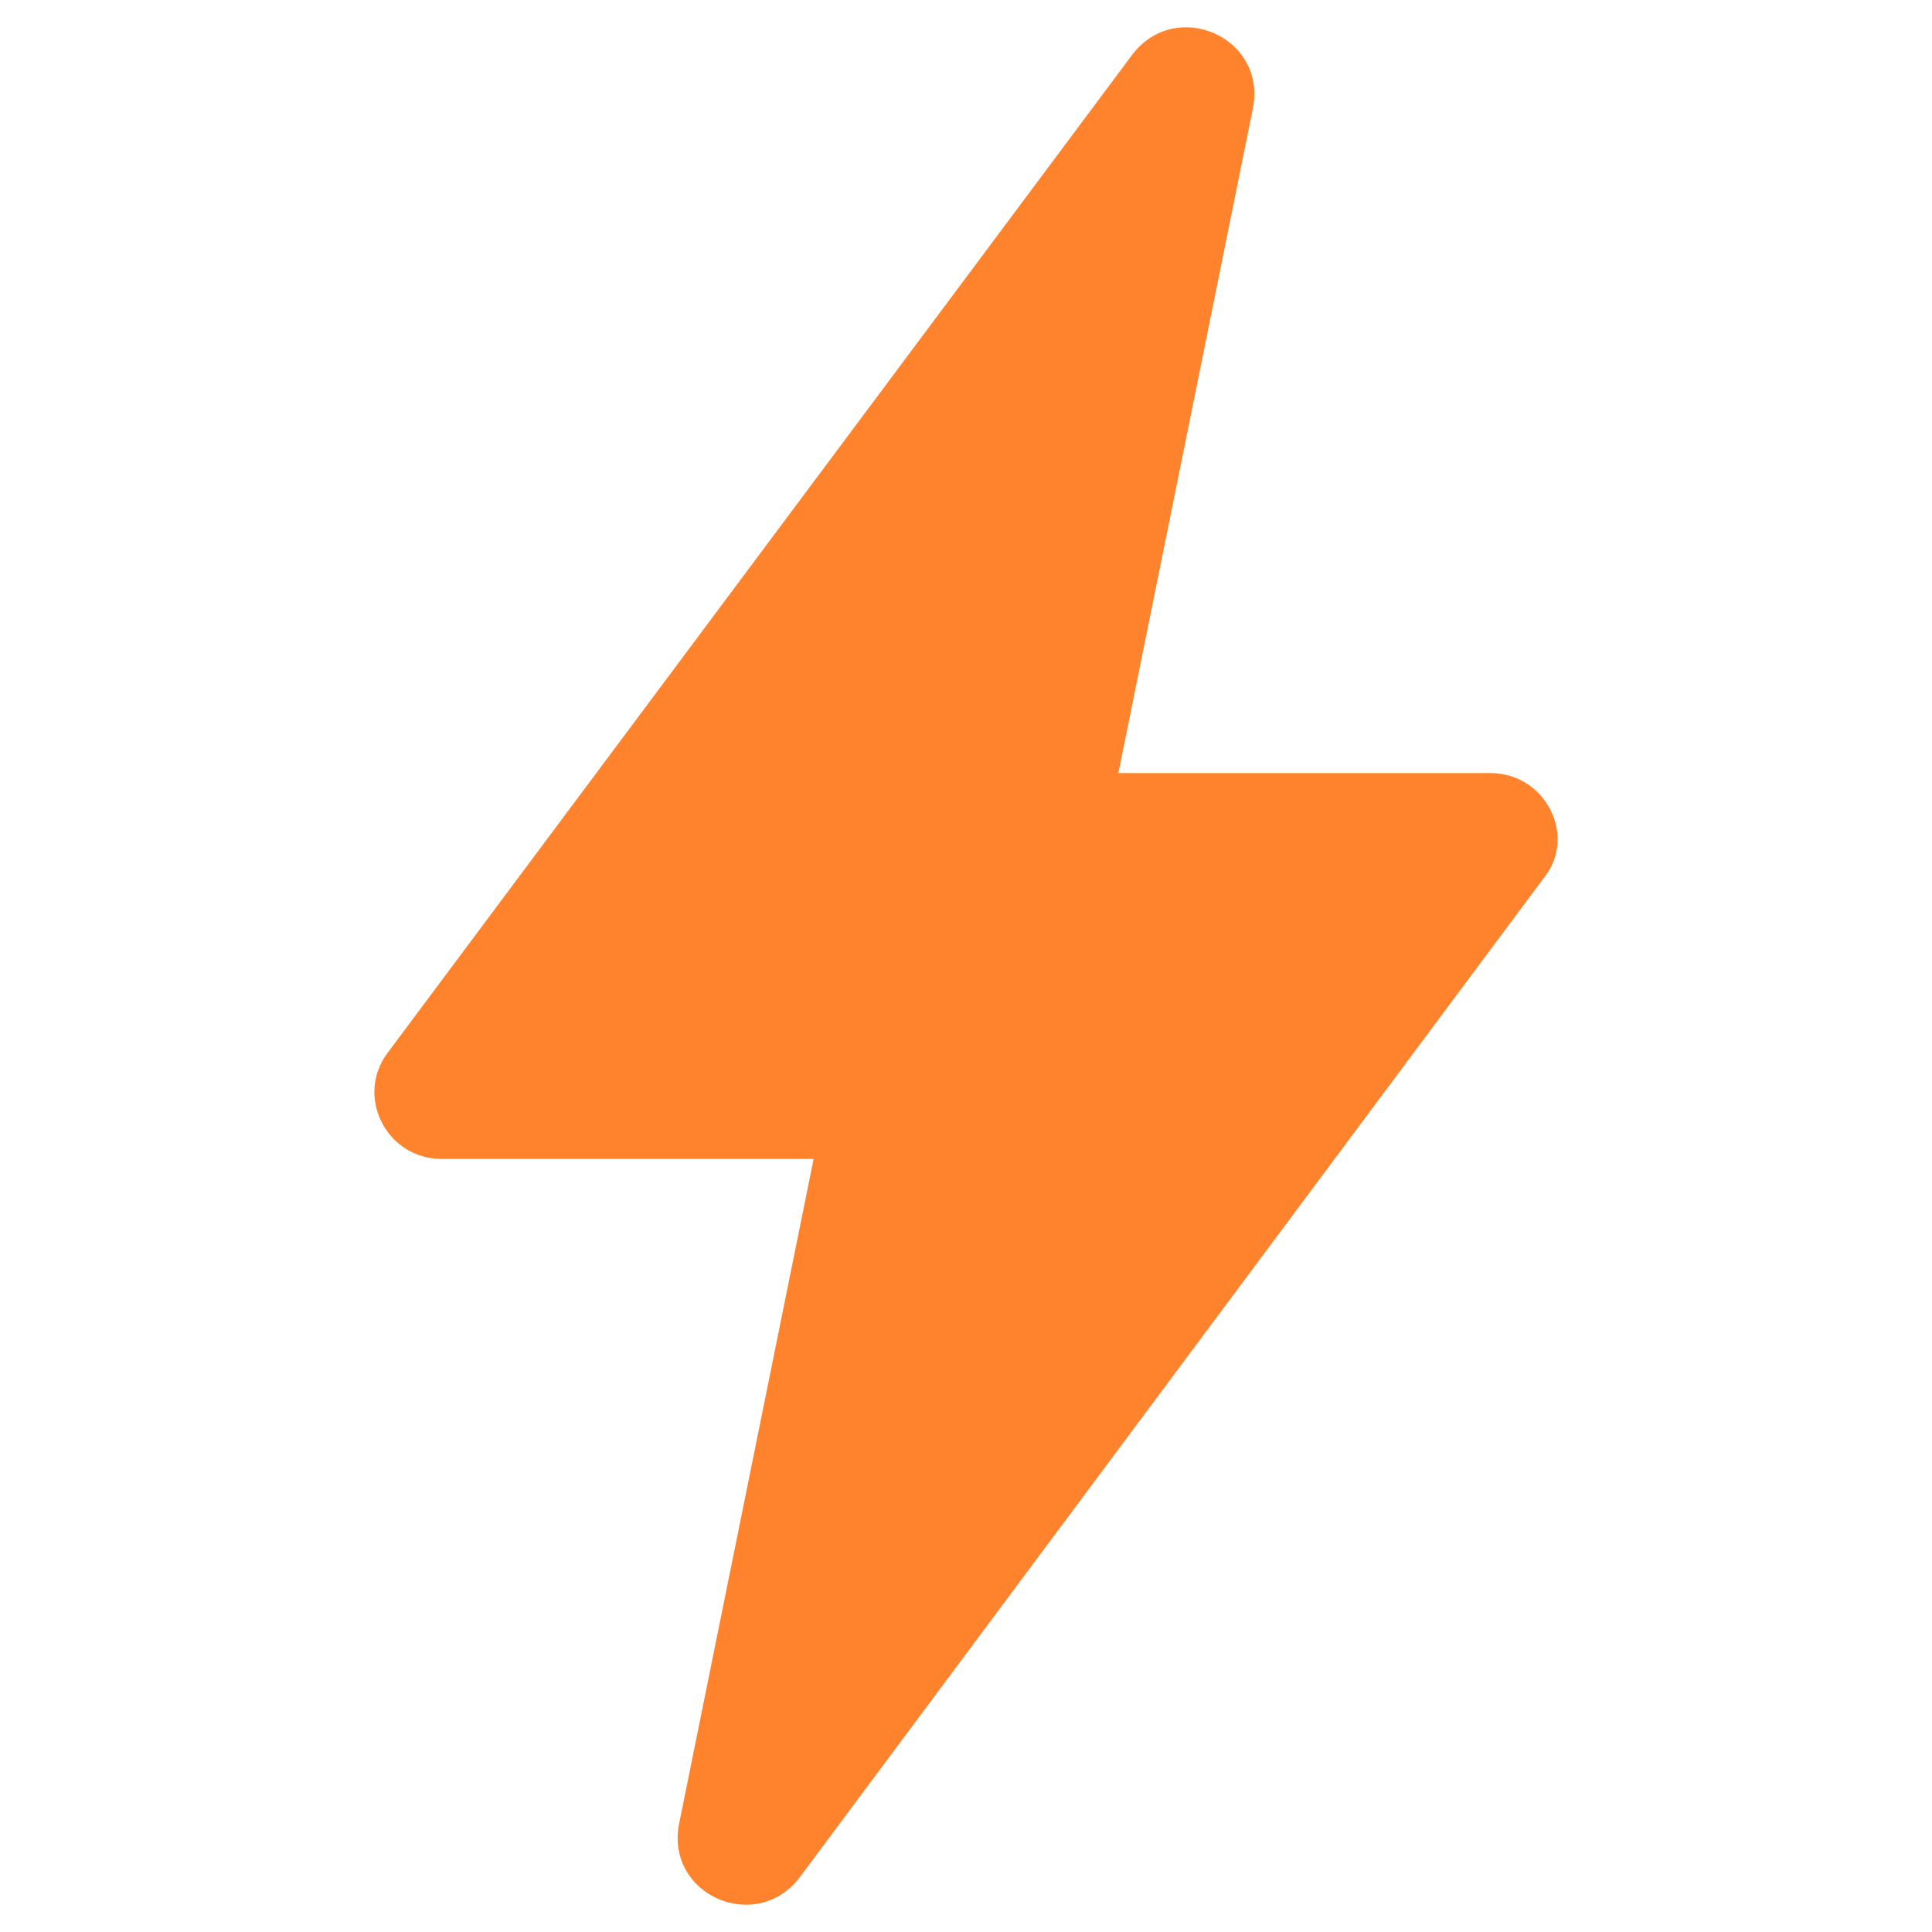
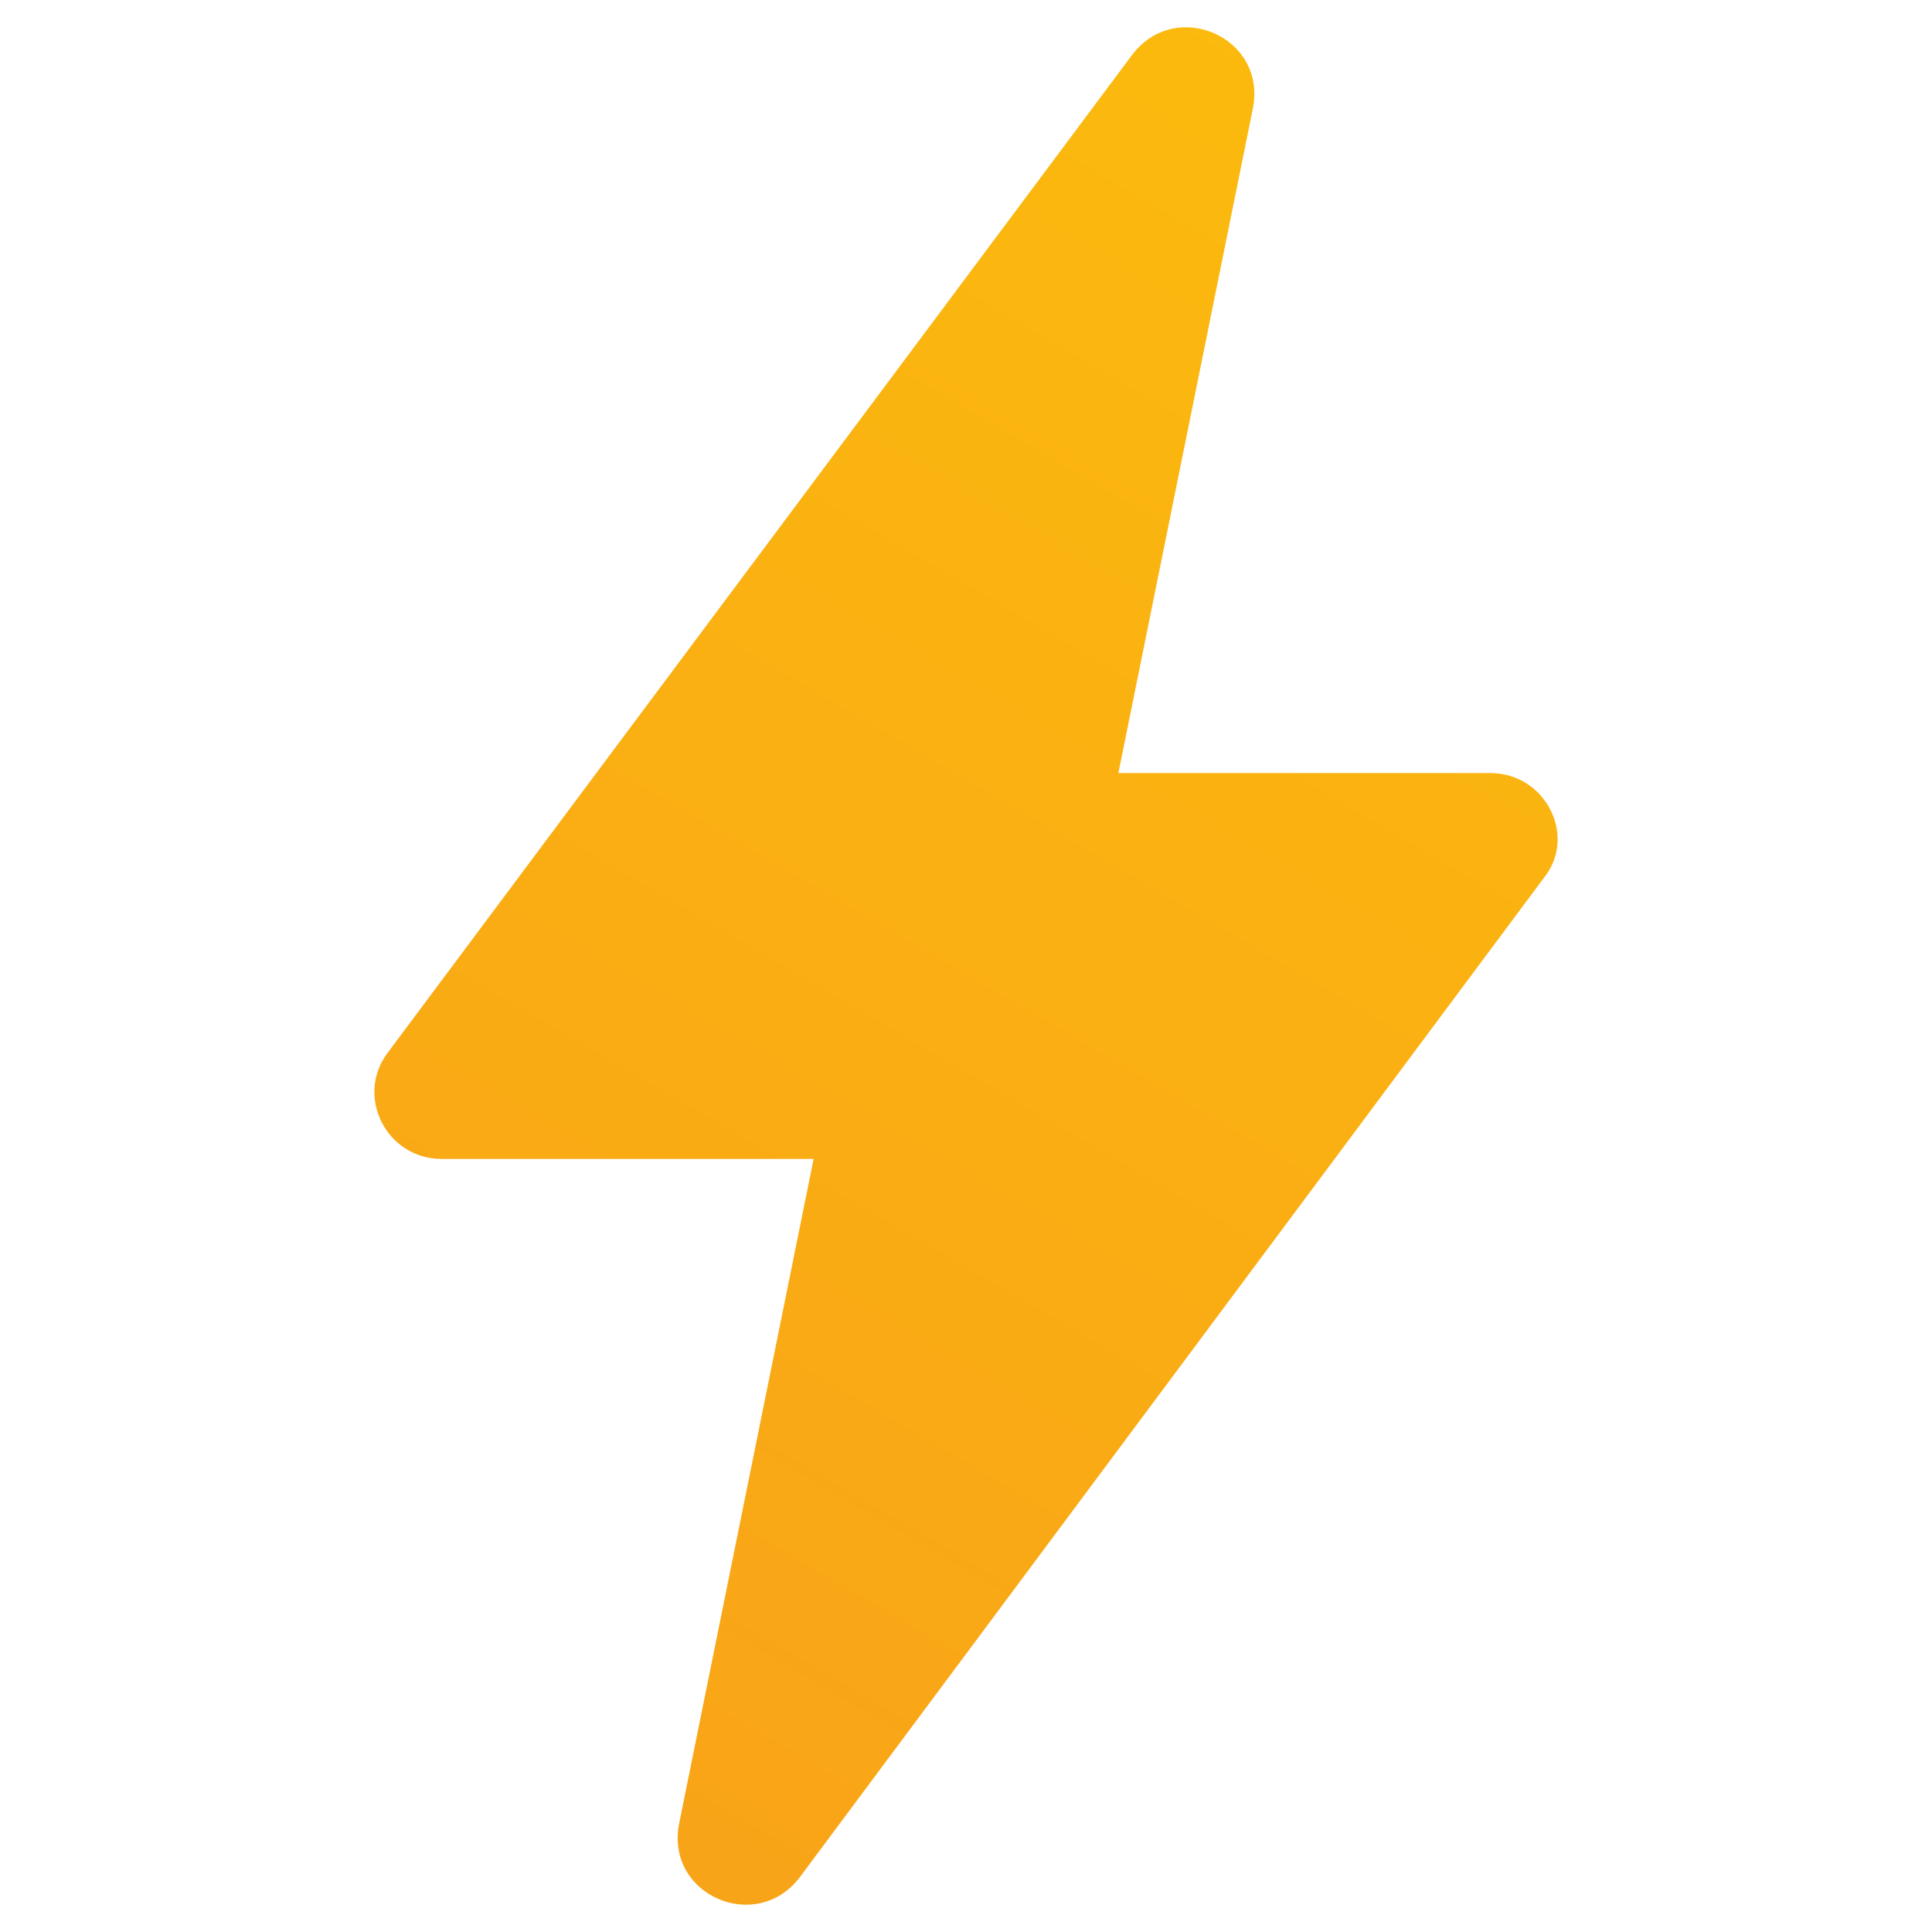
<svg xmlns="http://www.w3.org/2000/svg" width="700" height="700" viewBox="0 0 700 700" fill="none">
-   <path d="M539.997 280.098H405.208L453.959 39.198C458.98 13.388 425.997 -0.95 410.224 19.839L140.646 381.188C128.459 396.961 139.931 419.901 160.006 419.901H294.795L246.044 660.801C241.023 686.611 274.005 700.949 289.778 680.16L559.356 318.094C571.539 303.041 560.066 280.1 539.992 280.1L539.997 280.098Z" fill="#FF822D" />
+   <path d="M539.997 280.098H405.208L453.959 39.198C458.98 13.388 425.997 -0.95 410.224 19.839L140.646 381.188C128.459 396.961 139.931 419.901 160.006 419.901H294.795L246.044 660.801C241.023 686.611 274.005 700.949 289.778 680.16L559.356 318.094C571.539 303.041 560.066 280.1 539.992 280.1L539.997 280.098Z" fill="url(#paint0_linear_146_4)" />
+   <defs>
+     <linearGradient id="paint0_linear_146_4" x1="192" y1="1021" x2="791.089" y2="-8.859" gradientUnits="userSpaceOnUse">
+       <stop stop-color="#F7991D" />
+       <stop offset="1" stop-color="#FCC00A" />
+     </linearGradient>
+   </defs>
</svg>
